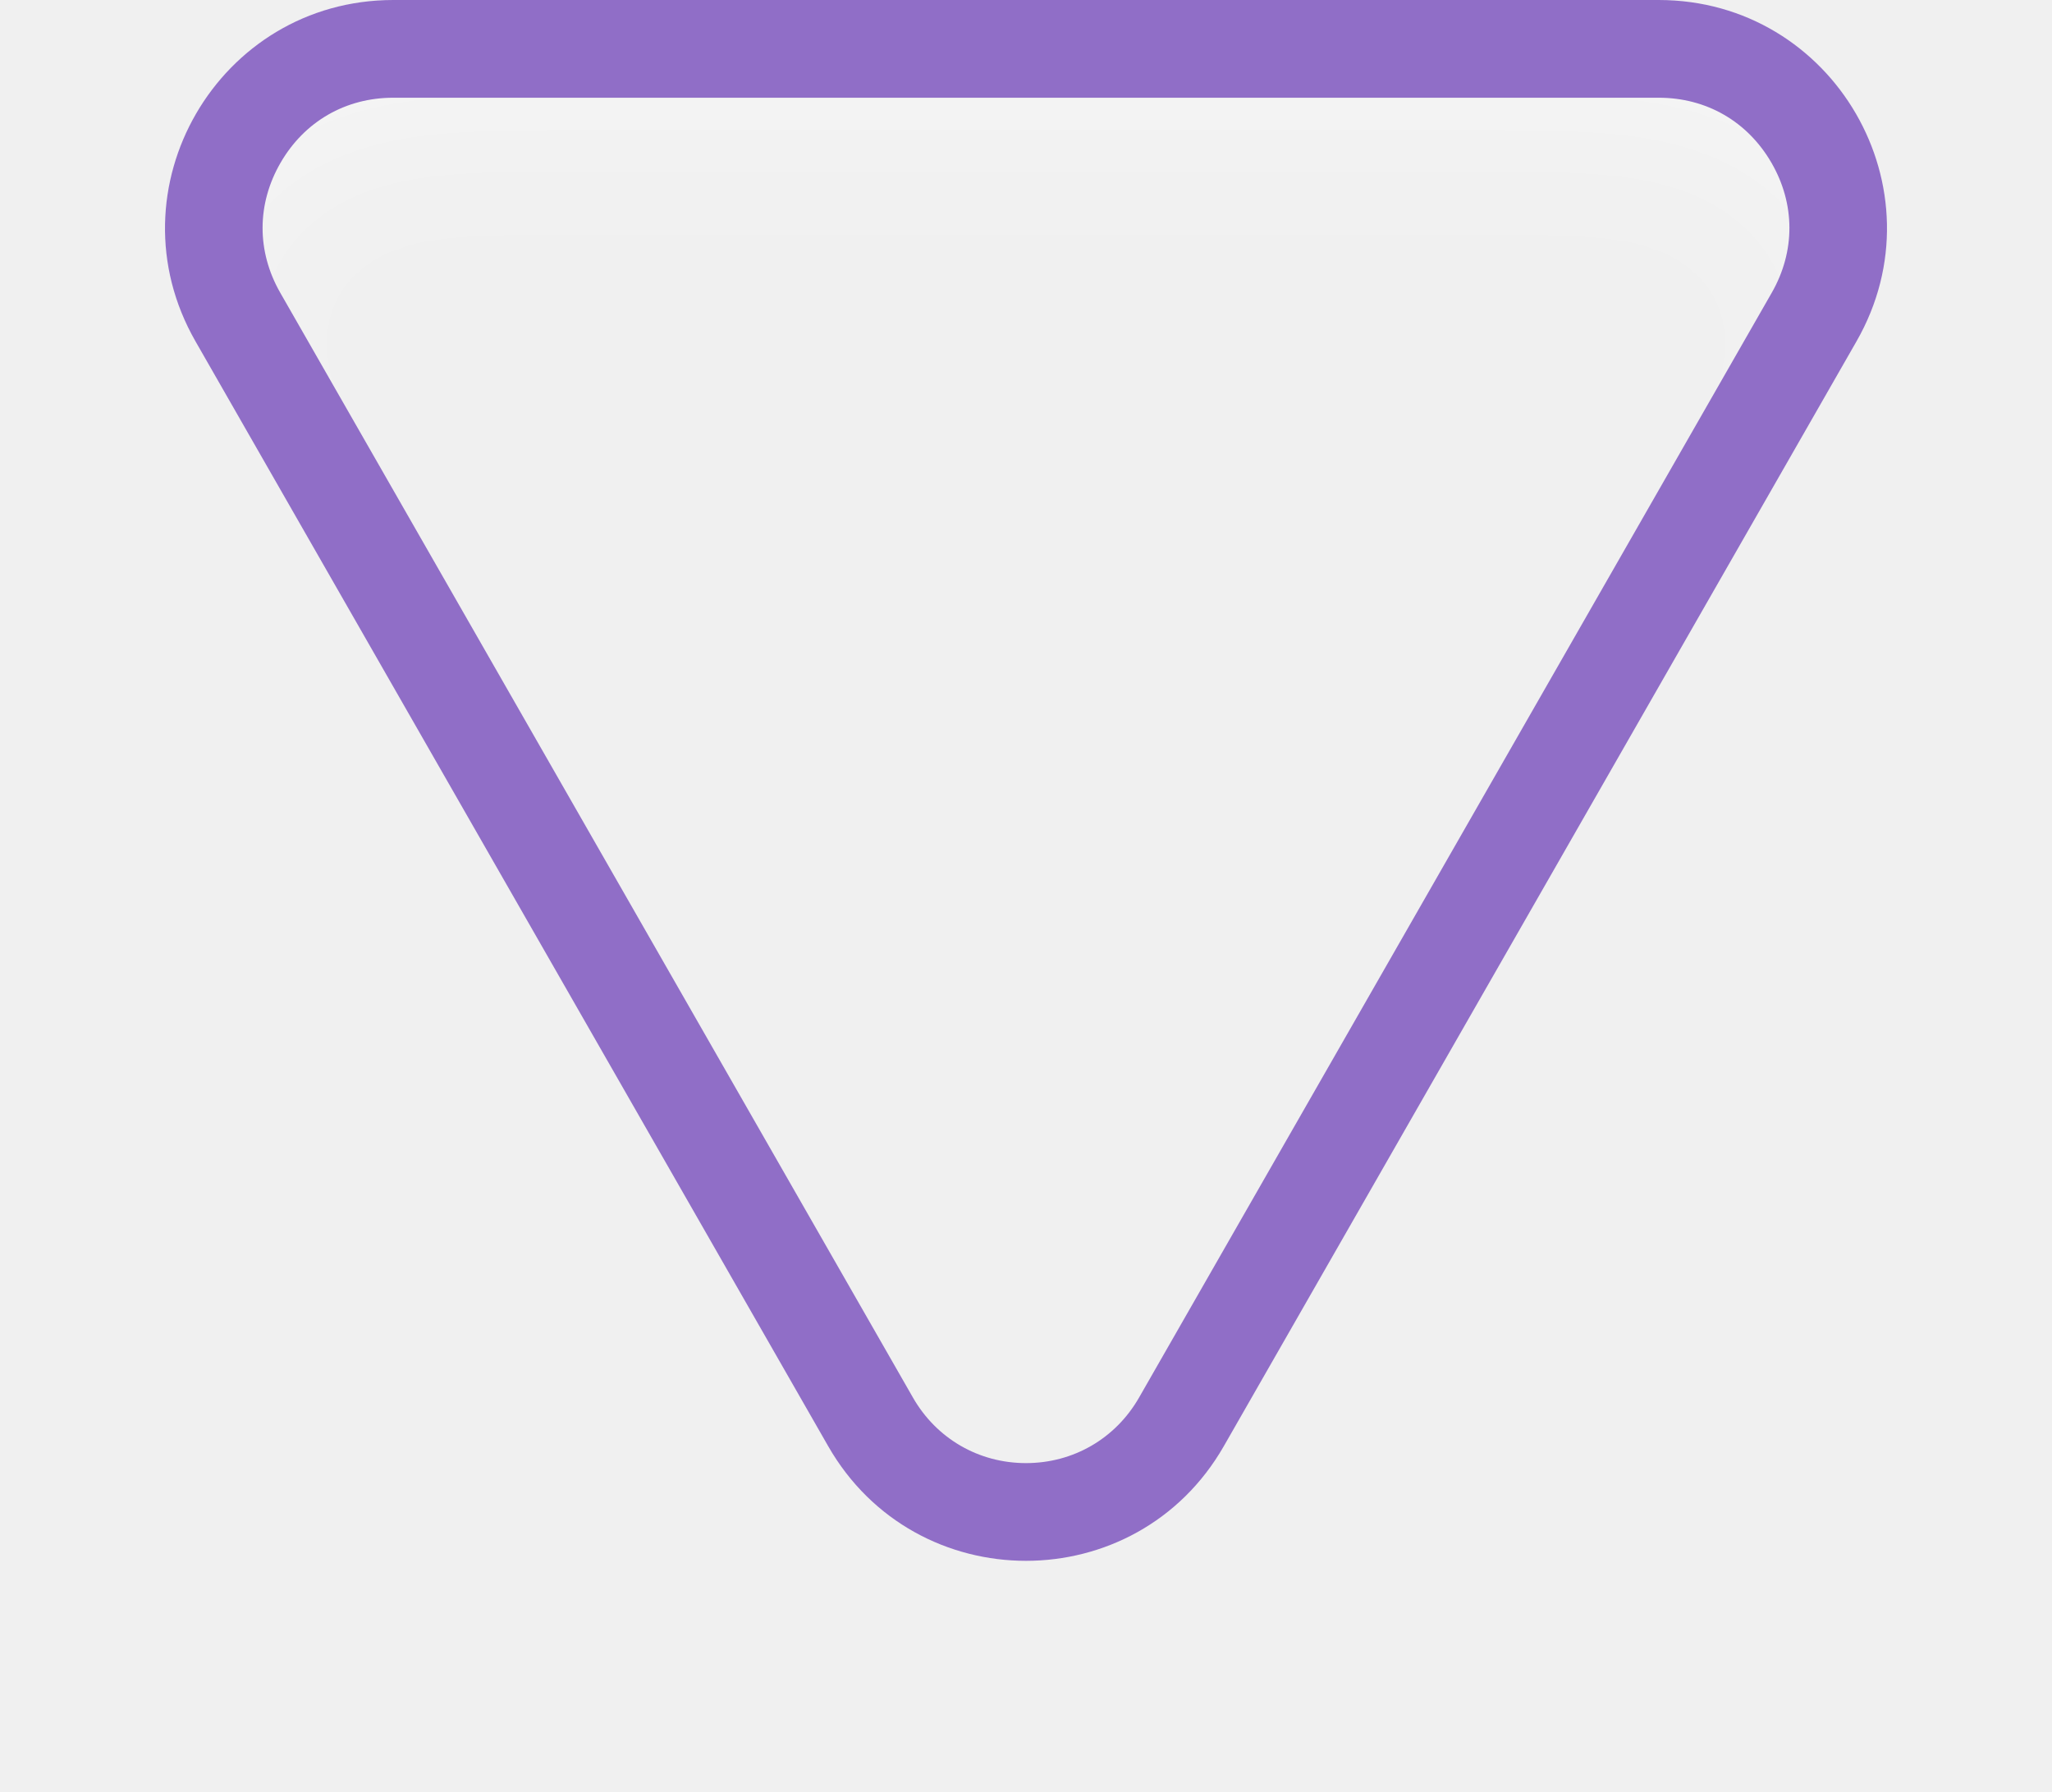
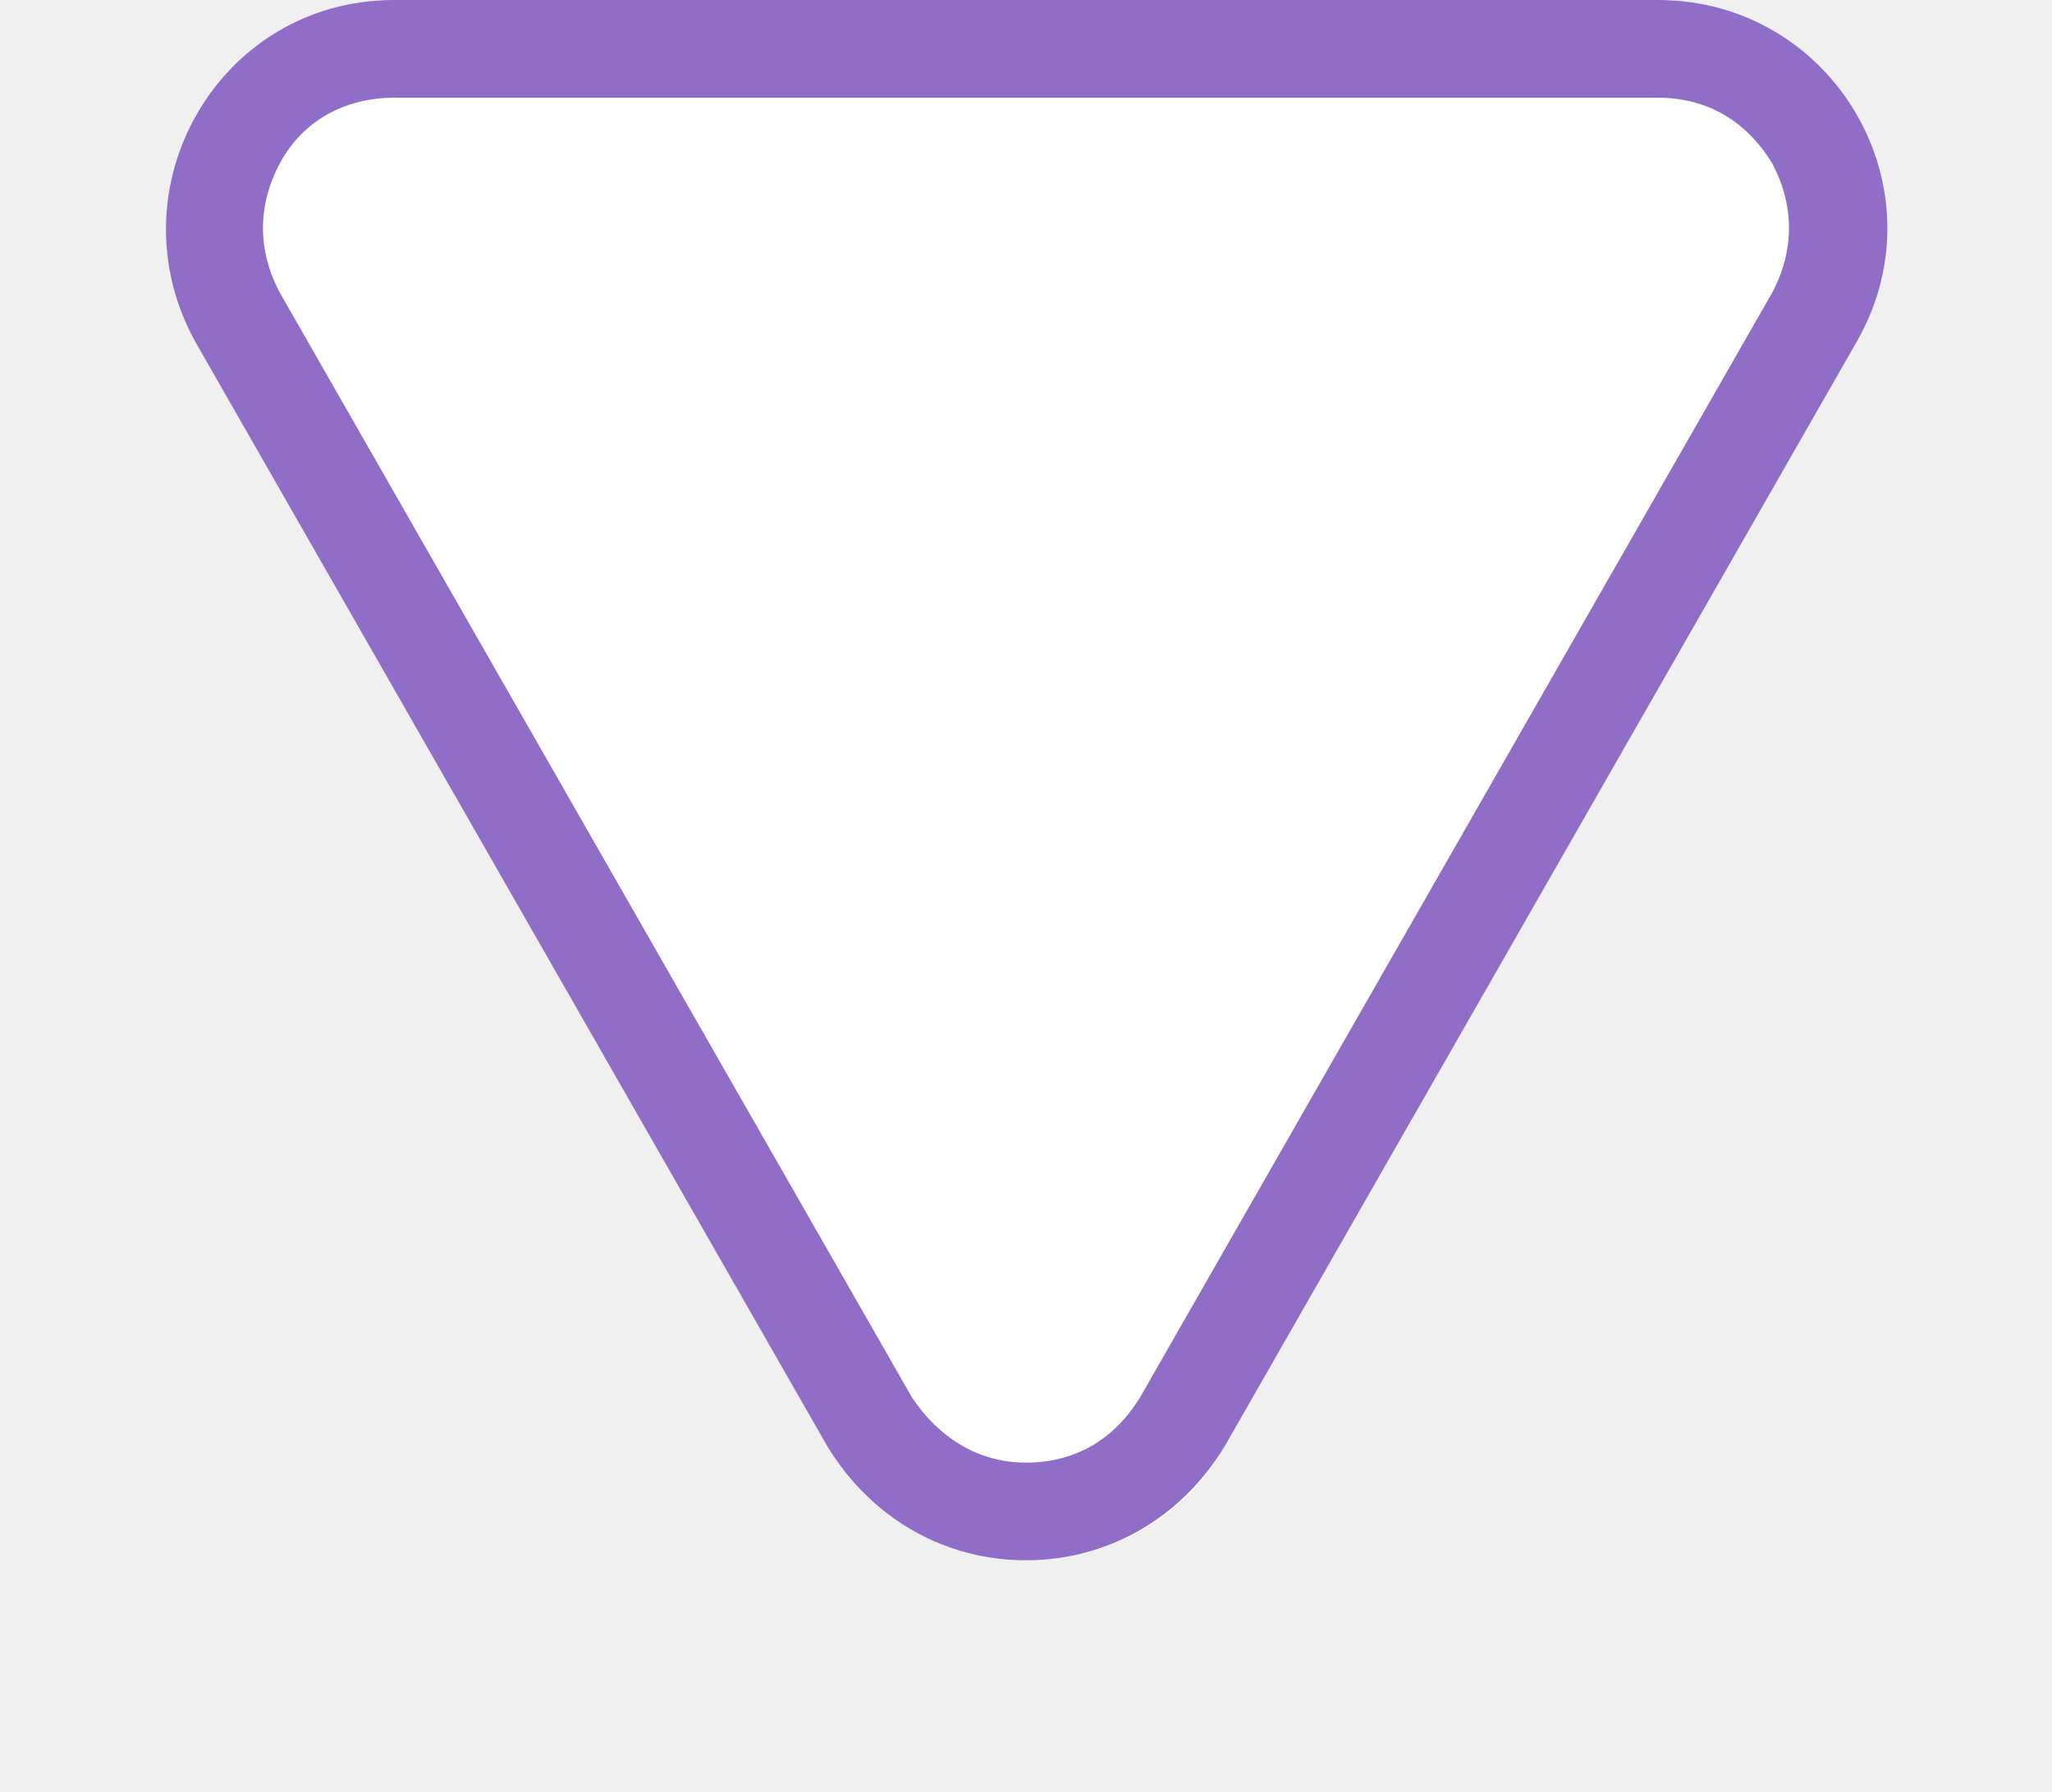
- <svg xmlns="http://www.w3.org/2000/svg" width="63" height="55" viewBox="0 0 63 55">
-   <defs>
-     <style>
-       .cls-1 {
-         fill: #fff;
-       }
- 
-       .cls-2 {
-         fill: none;
-       }
- 
-       .cls-3, .cls-4 {
-         stroke: none;
-       }
- 
-       .cls-4 {
-         fill: #906ec7;
-       }
- 
-       .cls-5 {
-         filter: url(#Polygone_1);
-       }
-     </style>
-     <filter id="Polygone_1">
-       <feOffset dy="3" input="SourceAlpha" />
-       <feGaussianBlur stdDeviation="3" result="blur" />
-       <feFlood flood-color="#fff" flood-opacity="0.451" result="color" />
-       <feComposite operator="out" in="SourceGraphic" in2="blur" />
-       <feComposite operator="in" in="color" />
-       <feComposite operator="in" in2="SourceGraphic" />
-     </filter>
-   </defs>
-   <g data-type="innerShadowGroup">
-     <g class="cls-5" transform="matrix(1, 0, 0, 1, 0, 0)">
-       <g id="Polygone_1-2" data-name="Polygone 1" class="cls-1" transform="translate(63 55) rotate(180)">
-         <path class="cls-3" d="M25.426,10.606a7,7,0,0,1,12.149,0L57,44.521A7,7,0,0,1,50.924,55H12.076A7,7,0,0,1,6,44.521Z" />
-         <path class="cls-3" d="M 31.5 10.085 C 30.048 10.085 28.751 10.837 28.029 12.097 L 8.605 46.012 C 7.877 47.283 7.881 48.739 8.615 50.006 C 9.35 51.273 10.611 52 12.076 52 L 50.924 52 C 52.389 52 53.65 51.273 54.385 50.006 C 55.119 48.739 55.123 47.283 54.395 46.012 L 34.971 12.097 C 34.249 10.837 32.952 10.085 31.5 10.085 M 31.5 7.085 C 33.865 7.085 36.23 8.259 37.574 10.606 L 56.998 44.521 C 59.671 49.188 56.302 55 50.924 55 L 12.076 55 C 6.698 55 3.329 49.188 6.002 44.521 L 25.426 10.606 C 26.77 8.259 29.135 7.085 31.5 7.085 Z" />
+ <svg xmlns="http://www.w3.org/2000/svg" version="1.1" id="Calque_1" x="0px" y="0px" viewBox="0 0 63 55" style="enable-background:new 0 0 63 55;" xml:space="preserve">
+   <style type="text/css">
+ 	.st0{fill:#FFFFFF;}
+ 	.st1{fill:none;}
+ 	.st2{fill:#906EC7;}
+ </style>
+   <g>
+     <g transform="matrix(1, 0, 0, 1, 0, 0)">
+       <g id="Polygone_1-2" transform="translate(63 55) rotate(180)">
+         <path class="st0" d="M37.6,10.6C35.7,7.3,31.4,6.1,28,8c-1.1,0.6-2,1.5-2.6,2.6L6,44.5c-1.9,3.4-0.8,7.6,2.6,9.6     c1.1,0.6,2.3,0.9,3.5,0.9h38.8c3.9,0,7-3.1,7-7c0-1.2-0.3-2.4-0.9-3.5L37.6,10.6z" />
+         <path class="st0" d="M31.5,10.1c1.5,0,2.7,0.8,3.5,2L54.4,46c0.7,1.3,0.7,2.7,0,4c-0.7,1.3-2,2-3.5,2H12.1c-1.5,0-2.7-0.7-3.5-2     c-0.7-1.3-0.7-2.7,0-4L28,12.1C28.8,10.8,30,10.1,31.5,10.1 M31.5,7.1c-2.4,0-4.7,1.2-6.1,3.5L6,44.5C3.3,49.2,6.7,55,12.1,55     h38.8c5.4,0,8.7-5.8,6.1-10.5L37.6,10.6C36.2,8.3,33.9,7.1,31.5,7.1z" />
      </g>
    </g>
-     <g id="Polygone_1-3" data-name="Polygone 1" class="cls-2" transform="translate(63 55) rotate(180)">
-       <path class="cls-3" d="M25.426,10.606a7,7,0,0,1,12.149,0L57,44.521A7,7,0,0,1,50.924,55H12.076A7,7,0,0,1,6,44.521Z" />
-       <path class="cls-4" d="M 31.5 10.085 C 30.048 10.085 28.751 10.837 28.029 12.097 L 8.605 46.012 C 7.877 47.283 7.881 48.739 8.615 50.006 C 9.35 51.273 10.611 52 12.076 52 L 50.924 52 C 52.389 52 53.65 51.273 54.385 50.006 C 55.119 48.739 55.123 47.283 54.395 46.012 L 34.971 12.097 C 34.249 10.837 32.952 10.085 31.5 10.085 M 31.5 7.085 C 33.865 7.085 36.23 8.259 37.574 10.606 L 56.998 44.521 C 59.671 49.188 56.302 55 50.924 55 L 12.076 55 C 6.698 55 3.329 49.188 6.002 44.521 L 25.426 10.606 C 26.77 8.259 29.135 7.085 31.5 7.085 Z" />
+     <g id="Polygone_1-3" transform="translate(63 55) rotate(180)">
+       <path class="st1" d="M37.6,10.6C35.7,7.3,31.4,6.1,28,8c-1.1,0.6-2,1.5-2.6,2.6L6,44.5c-1.9,3.4-0.8,7.6,2.6,9.6    c1.1,0.6,2.3,0.9,3.5,0.9h38.8c3.9,0,7-3.1,7-7c0-1.2-0.3-2.4-0.9-3.5L37.6,10.6z" />
+       <path class="st2" d="M31.5,10.1c1.5,0,2.7,0.8,3.5,2L54.4,46c0.7,1.3,0.7,2.7,0,4c-0.7,1.3-2,2-3.5,2H12.1c-1.5,0-2.7-0.7-3.5-2    c-0.7-1.3-0.7-2.7,0-4L28,12.1C28.8,10.8,30,10.1,31.5,10.1 M31.5,7.1c-2.4,0-4.7,1.2-6.1,3.5L6,44.5C3.3,49.2,6.7,55,12.1,55    h38.8c5.4,0,8.7-5.8,6.1-10.5L37.6,10.6C36.2,8.3,33.9,7.1,31.5,7.1z" />
    </g>
  </g>
</svg>
